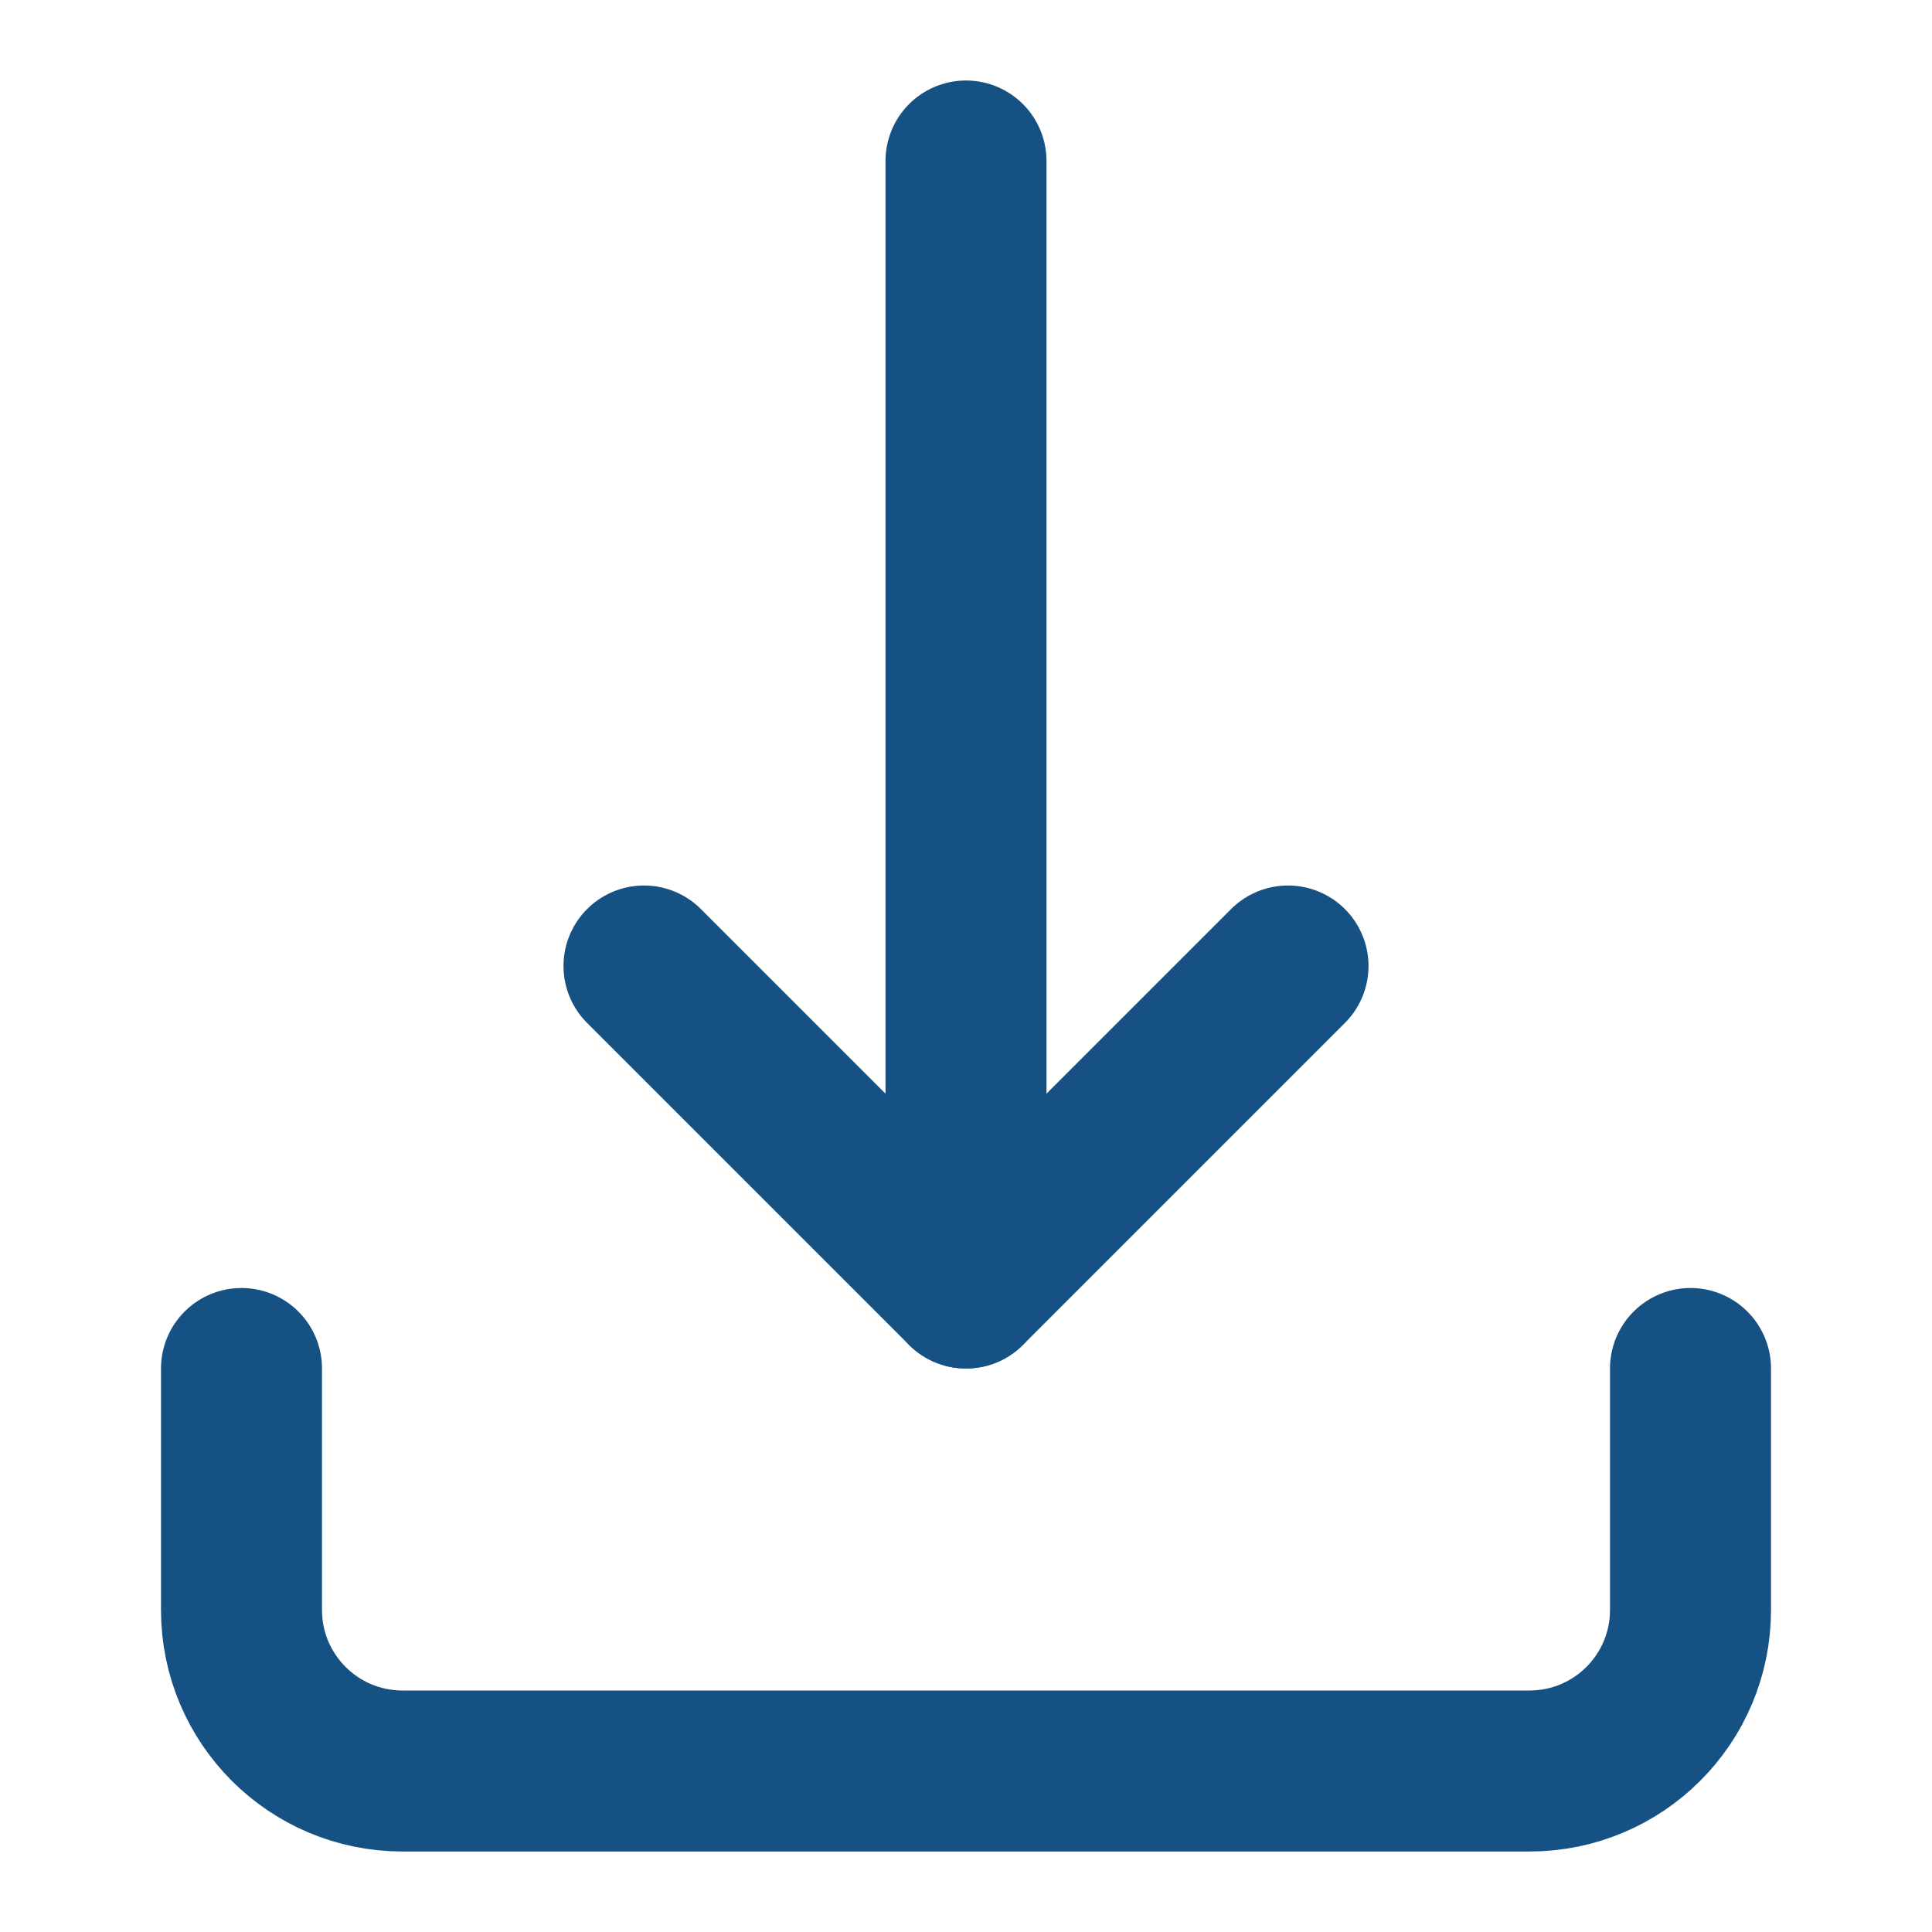
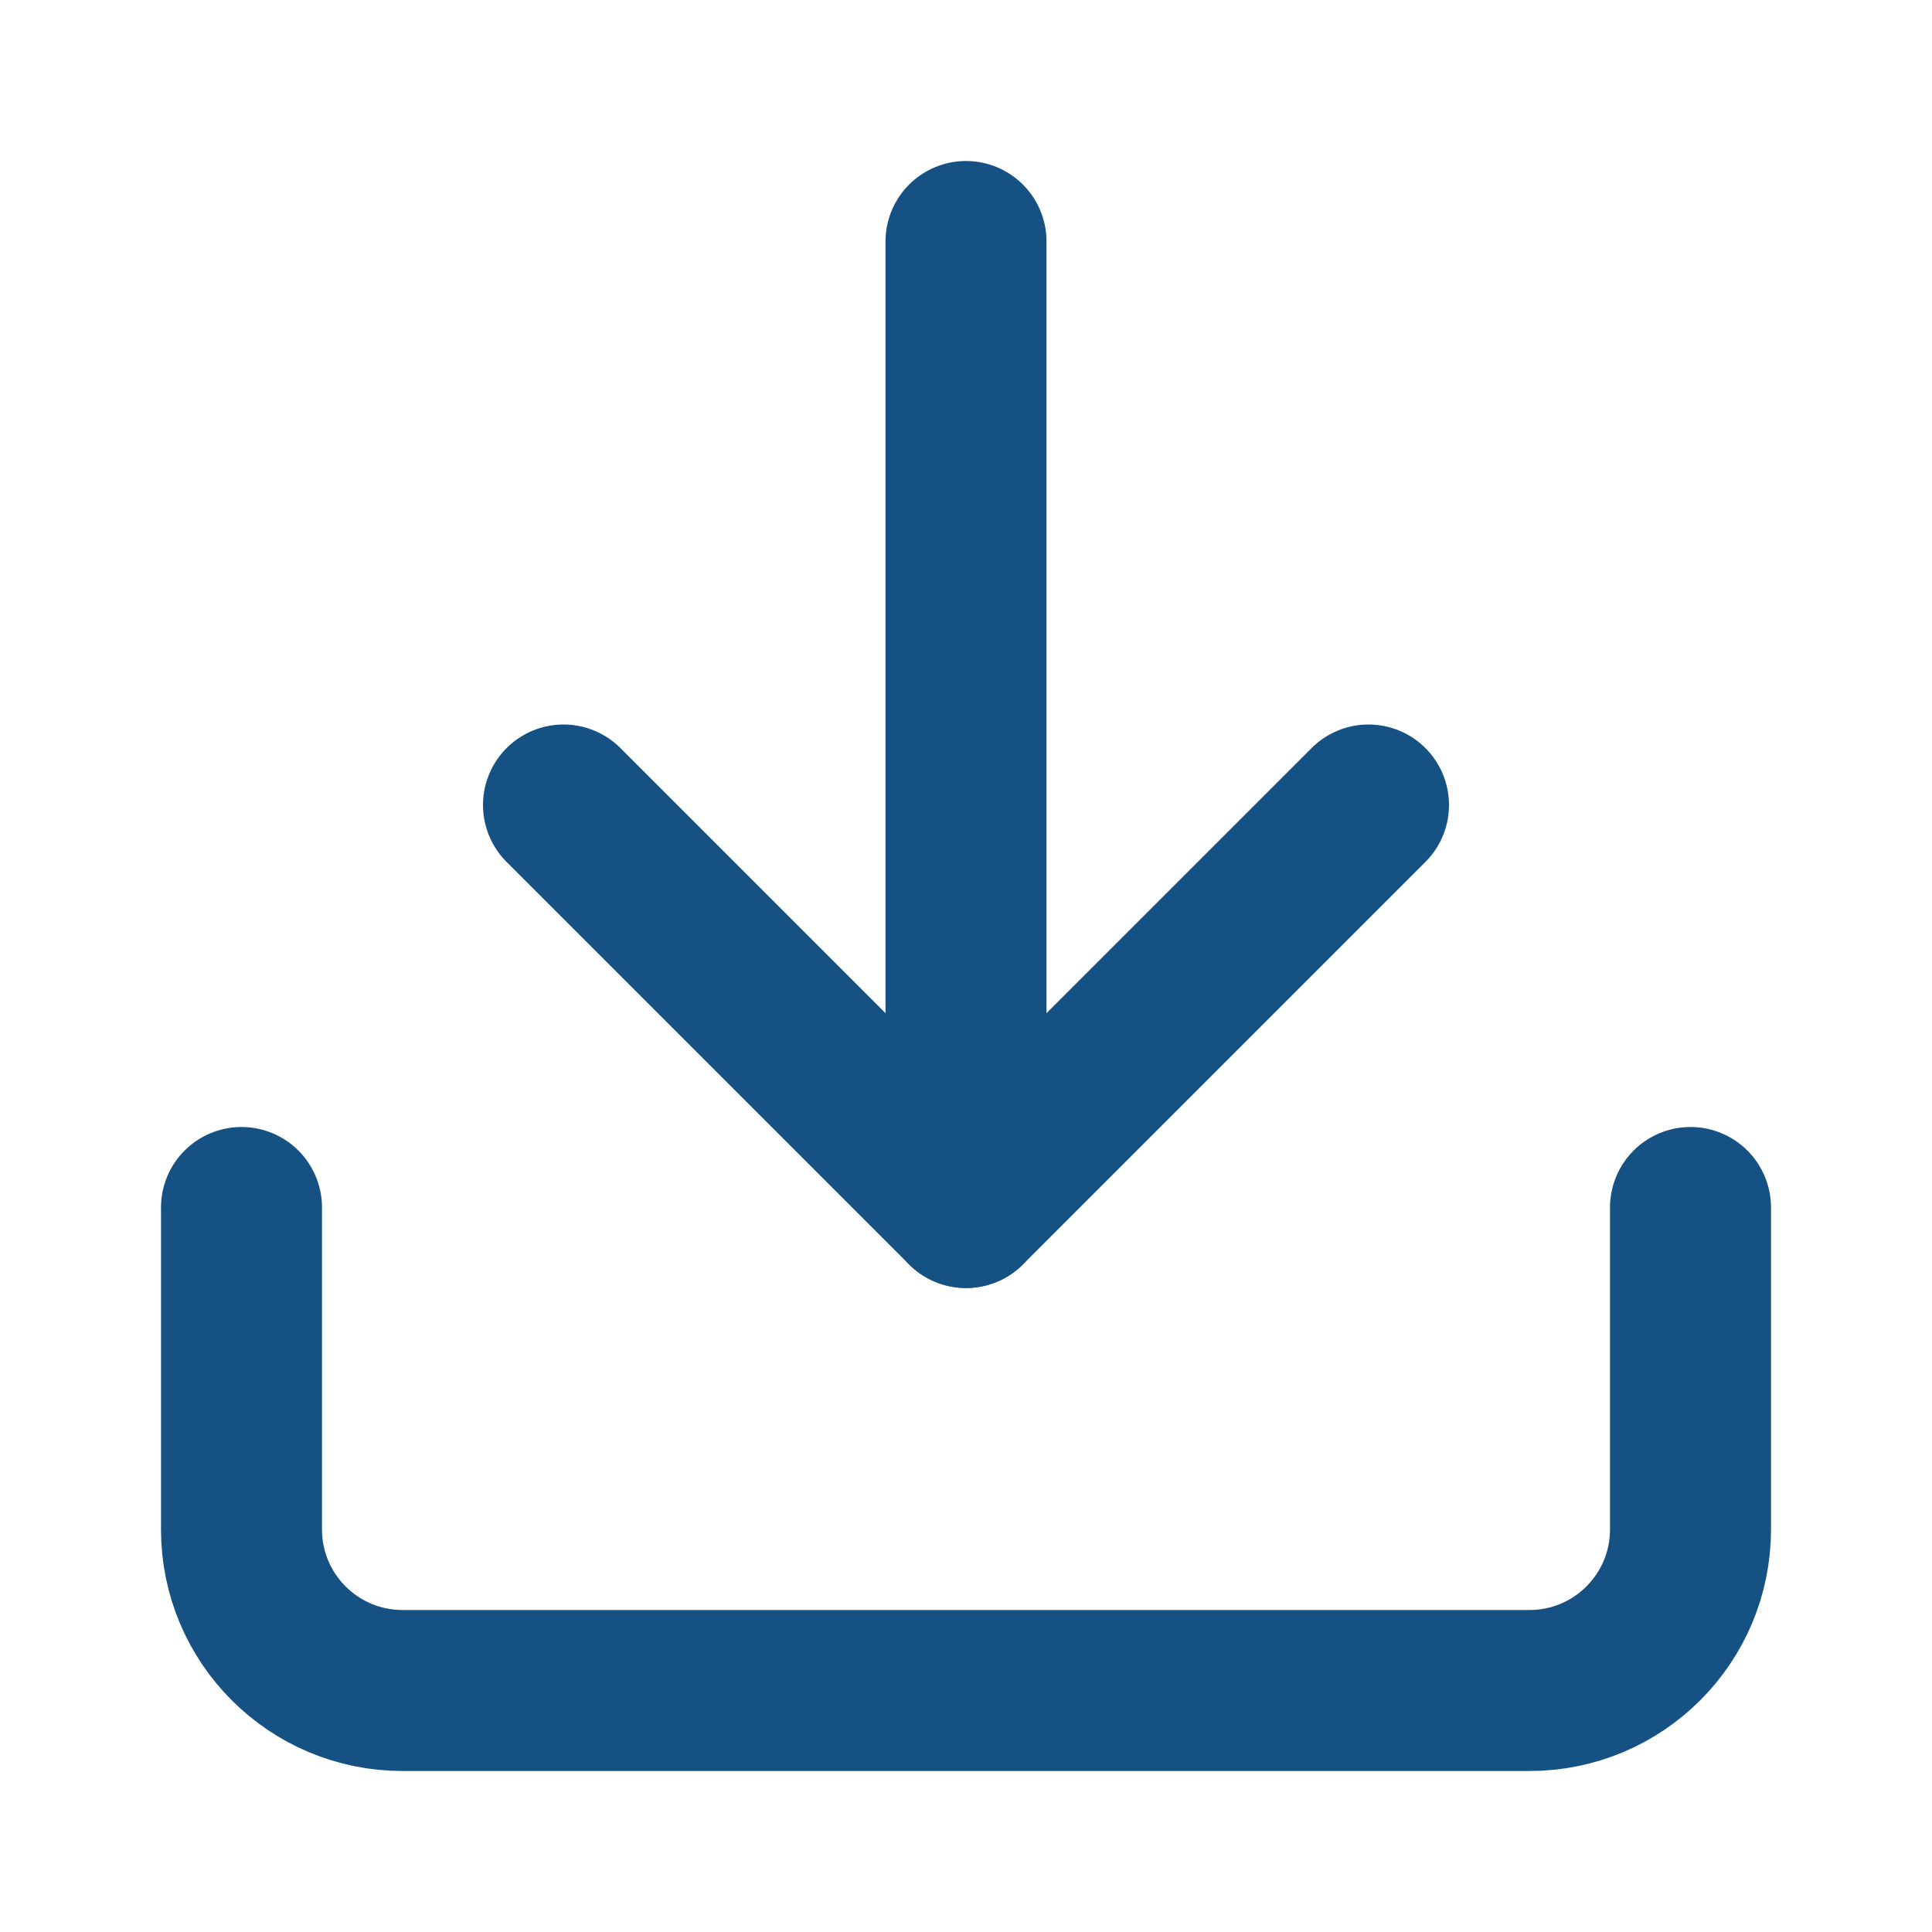
<svg xmlns="http://www.w3.org/2000/svg" width="24" height="24" viewBox="0 0 24 24" fill="none" stroke="#155183" stroke-width="2" stroke-linecap="round" stroke-linejoin="round" class="feather feather-download">
-   <path d="M3 17v3a2 2 0 0 0 2 2h14a2 2 0 0 0 2-2v-3" />
-   <polyline points="8 12 12 16 16 12" />
-   <line x1="12" y1="2" x2="12" y2="16" />
+   <path d="M21 15v4a2 2 0 0 1-2 2H5a2 2 0 0 1-2-2v-4" />
+   <polyline points="7 10 12 15 17 10" />
+   <line x1="12" y1="15" x2="12" y2="3" />
</svg>
